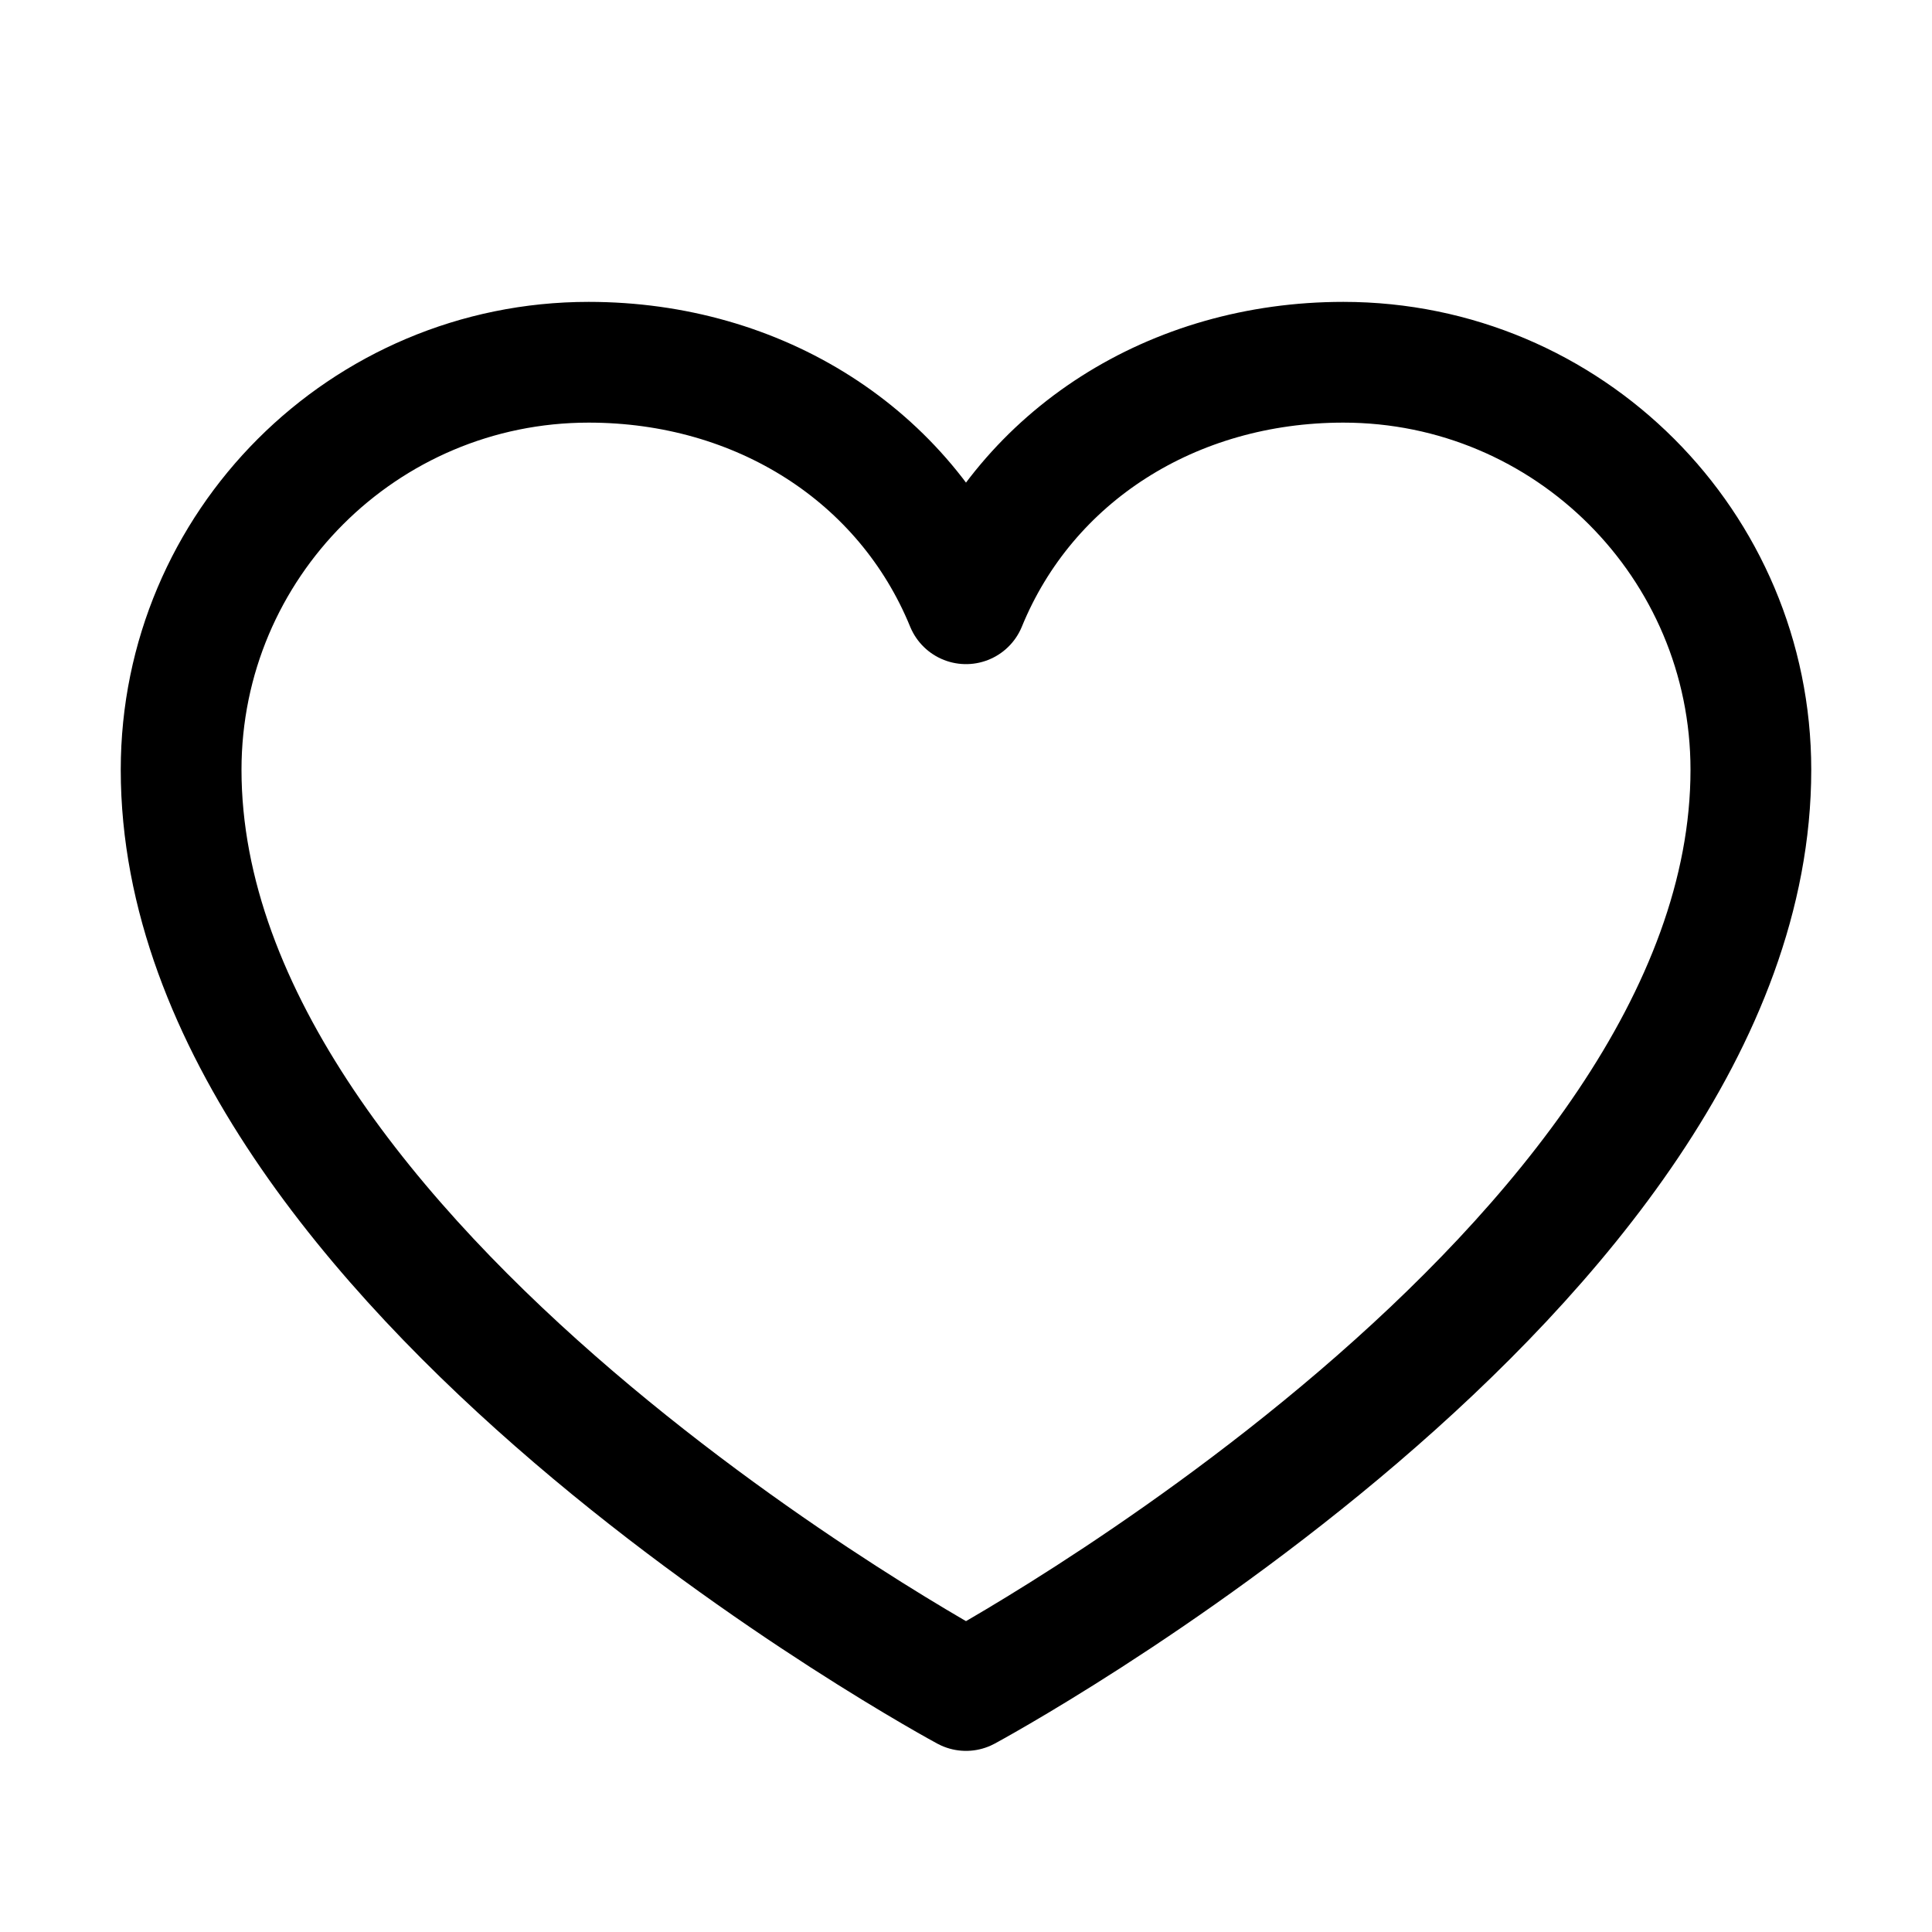
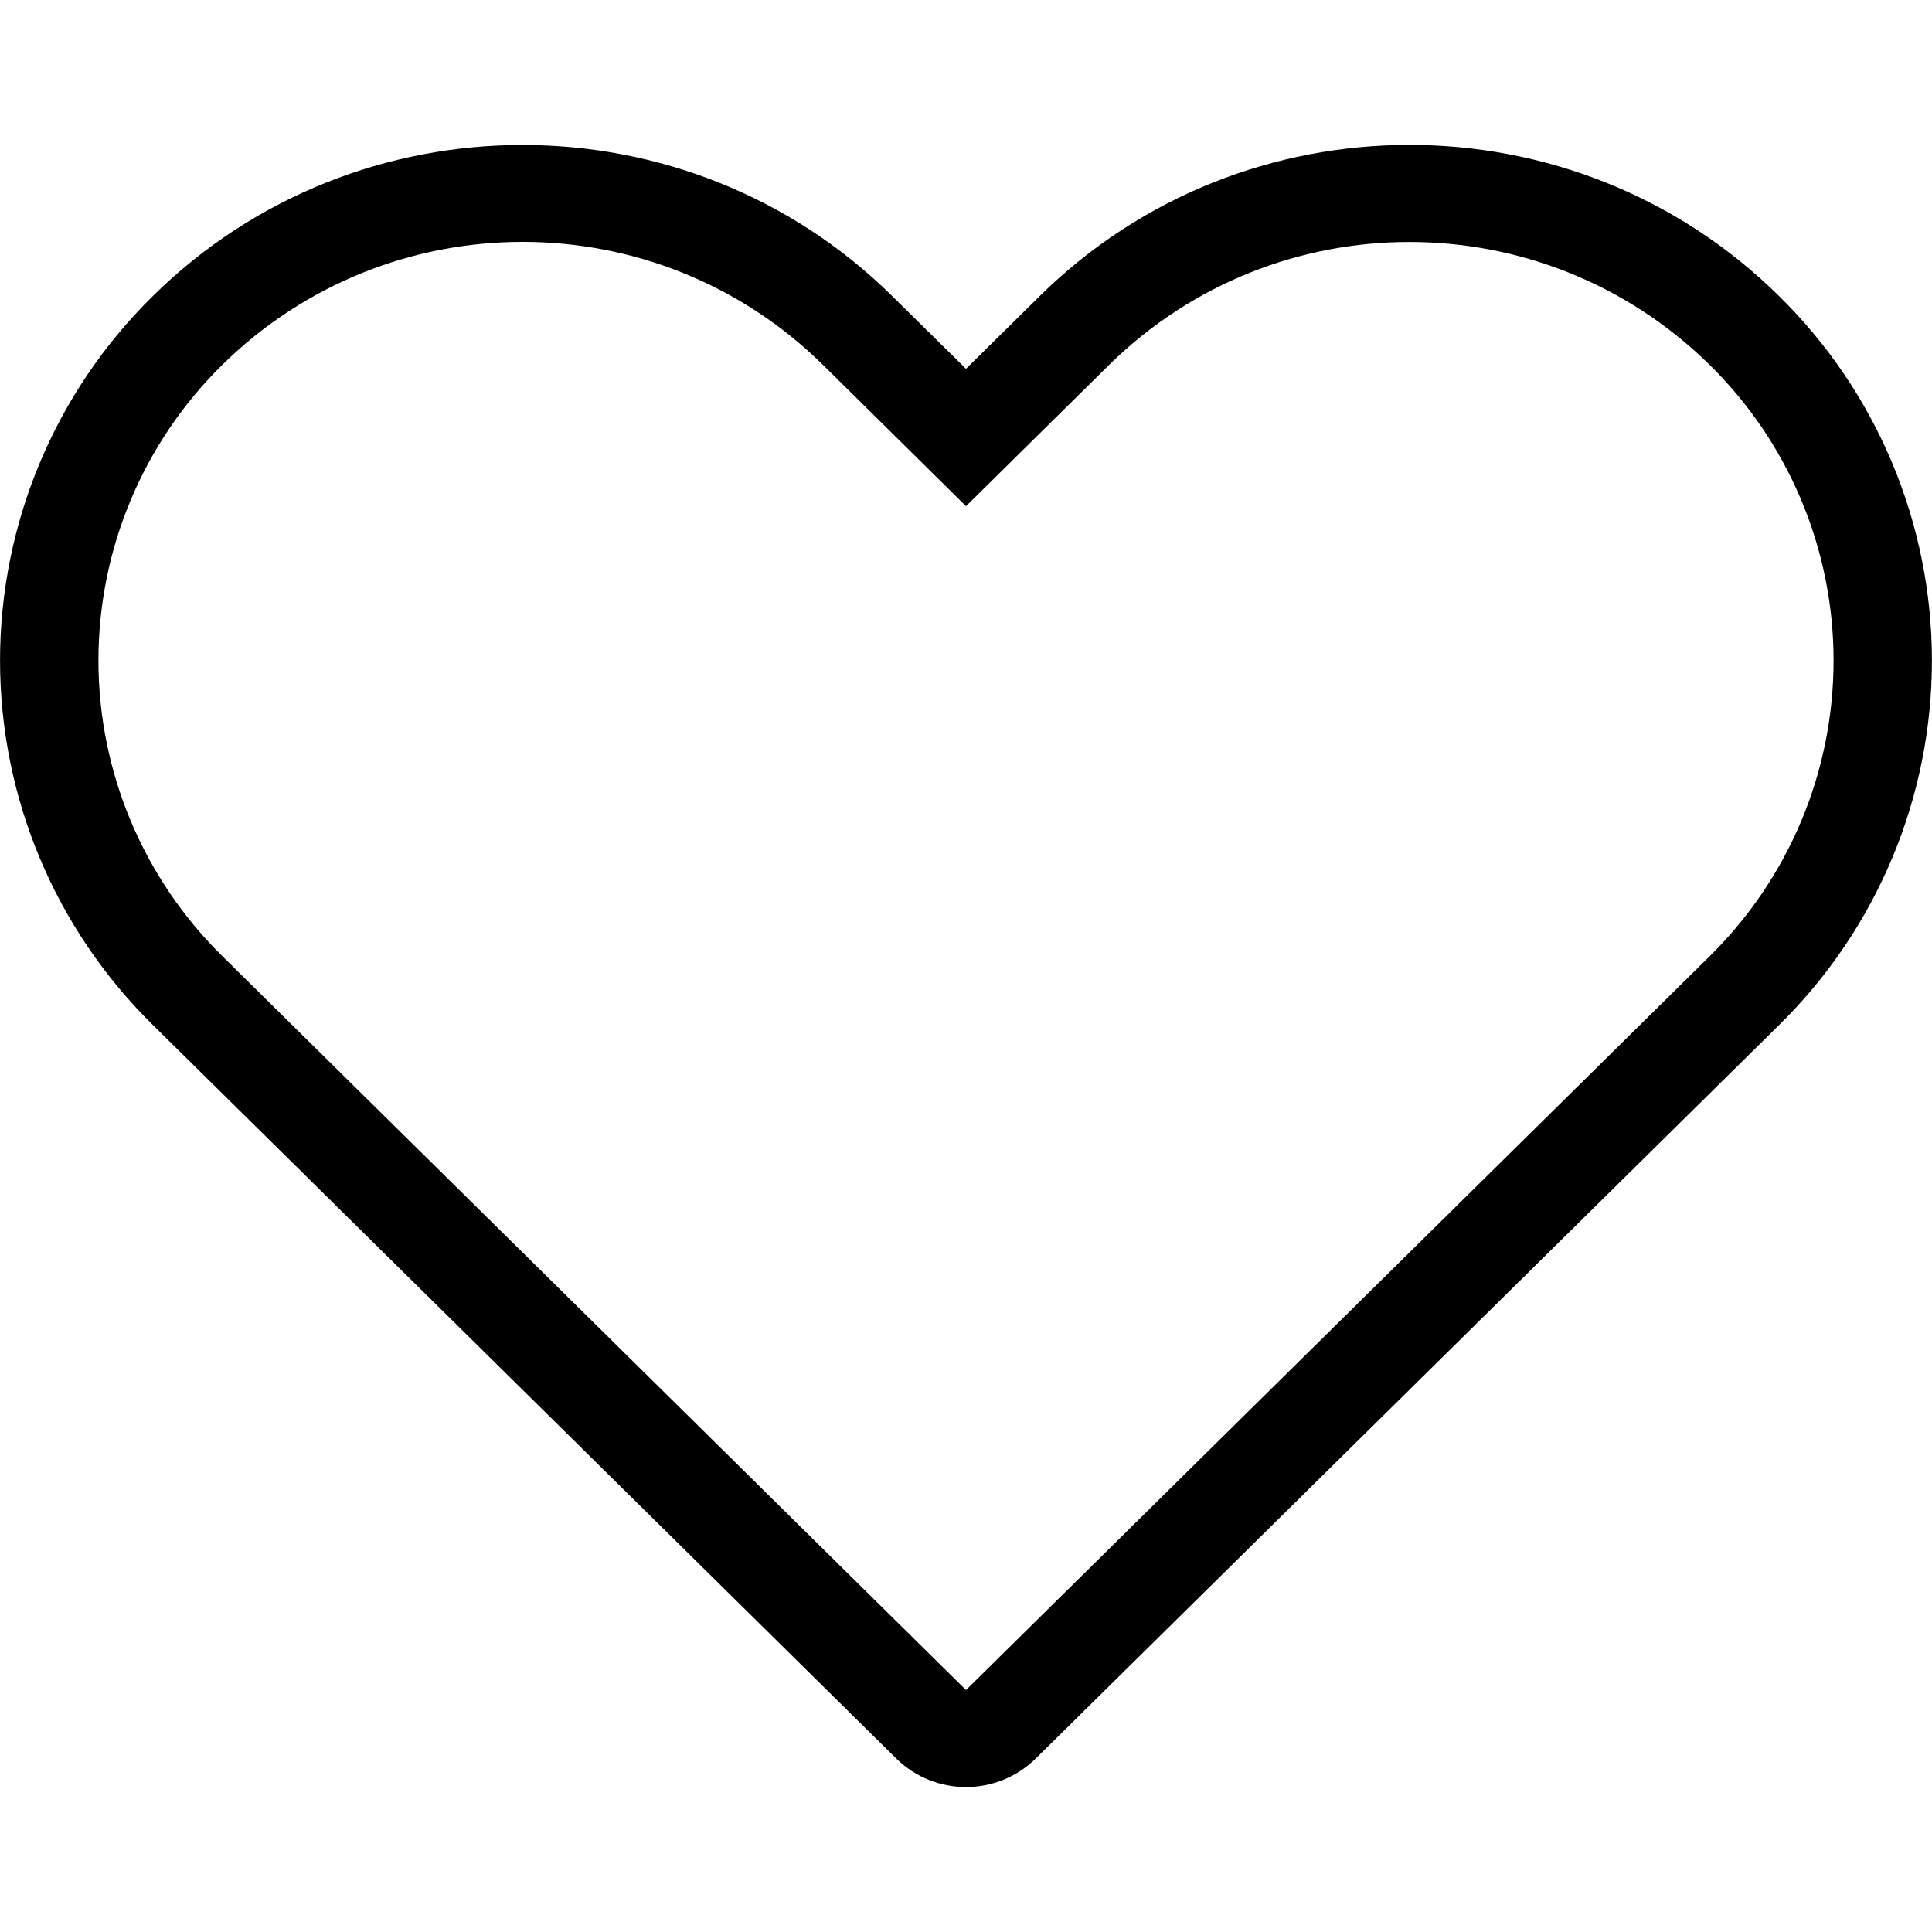
- <svg xmlns="http://www.w3.org/2000/svg" class="icon icon-heart" viewBox="0 0 256 256">
-   <rect width="256" height="256" fill="none" />
-   <path d="M128,224S24,168,24,102A54,54,0,0,1,78,48c22.59,0,41.94,12.31,50,32,8.06-19.69,27.41-32,50-32a54,54,0,0,1,54,54C232,168,128,224,128,224Z" fill="none" stroke="currentColor" stroke-linecap="round" stroke-linejoin="round" stroke-width="16" />
+ <svg xmlns="http://www.w3.org/2000/svg" class="icon icon-accordion icon-heart" viewBox="0 0 20 20">
+   <path fill-rule="evenodd" d="M10 5.24 8.515 3.773a4.433 4.433 0 0 0-6.21 0 4.293 4.293 0 0 0 0 6.128L10 17.495l7.695-7.593a4.293 4.293 0 0 0 0-6.128 4.433 4.433 0 0 0-6.21 0zm.765-2.177c2.113-2.084 5.538-2.084 7.65 0a5.29 5.29 0 0 1 0 7.55l-7.695 7.593a1.03 1.03 0 0 1-1.44 0l-7.696-7.594a5.29 5.29 0 0 1 0-7.549C3.697.98 7.122.98 9.234 3.063l.766.755z" />
</svg>
